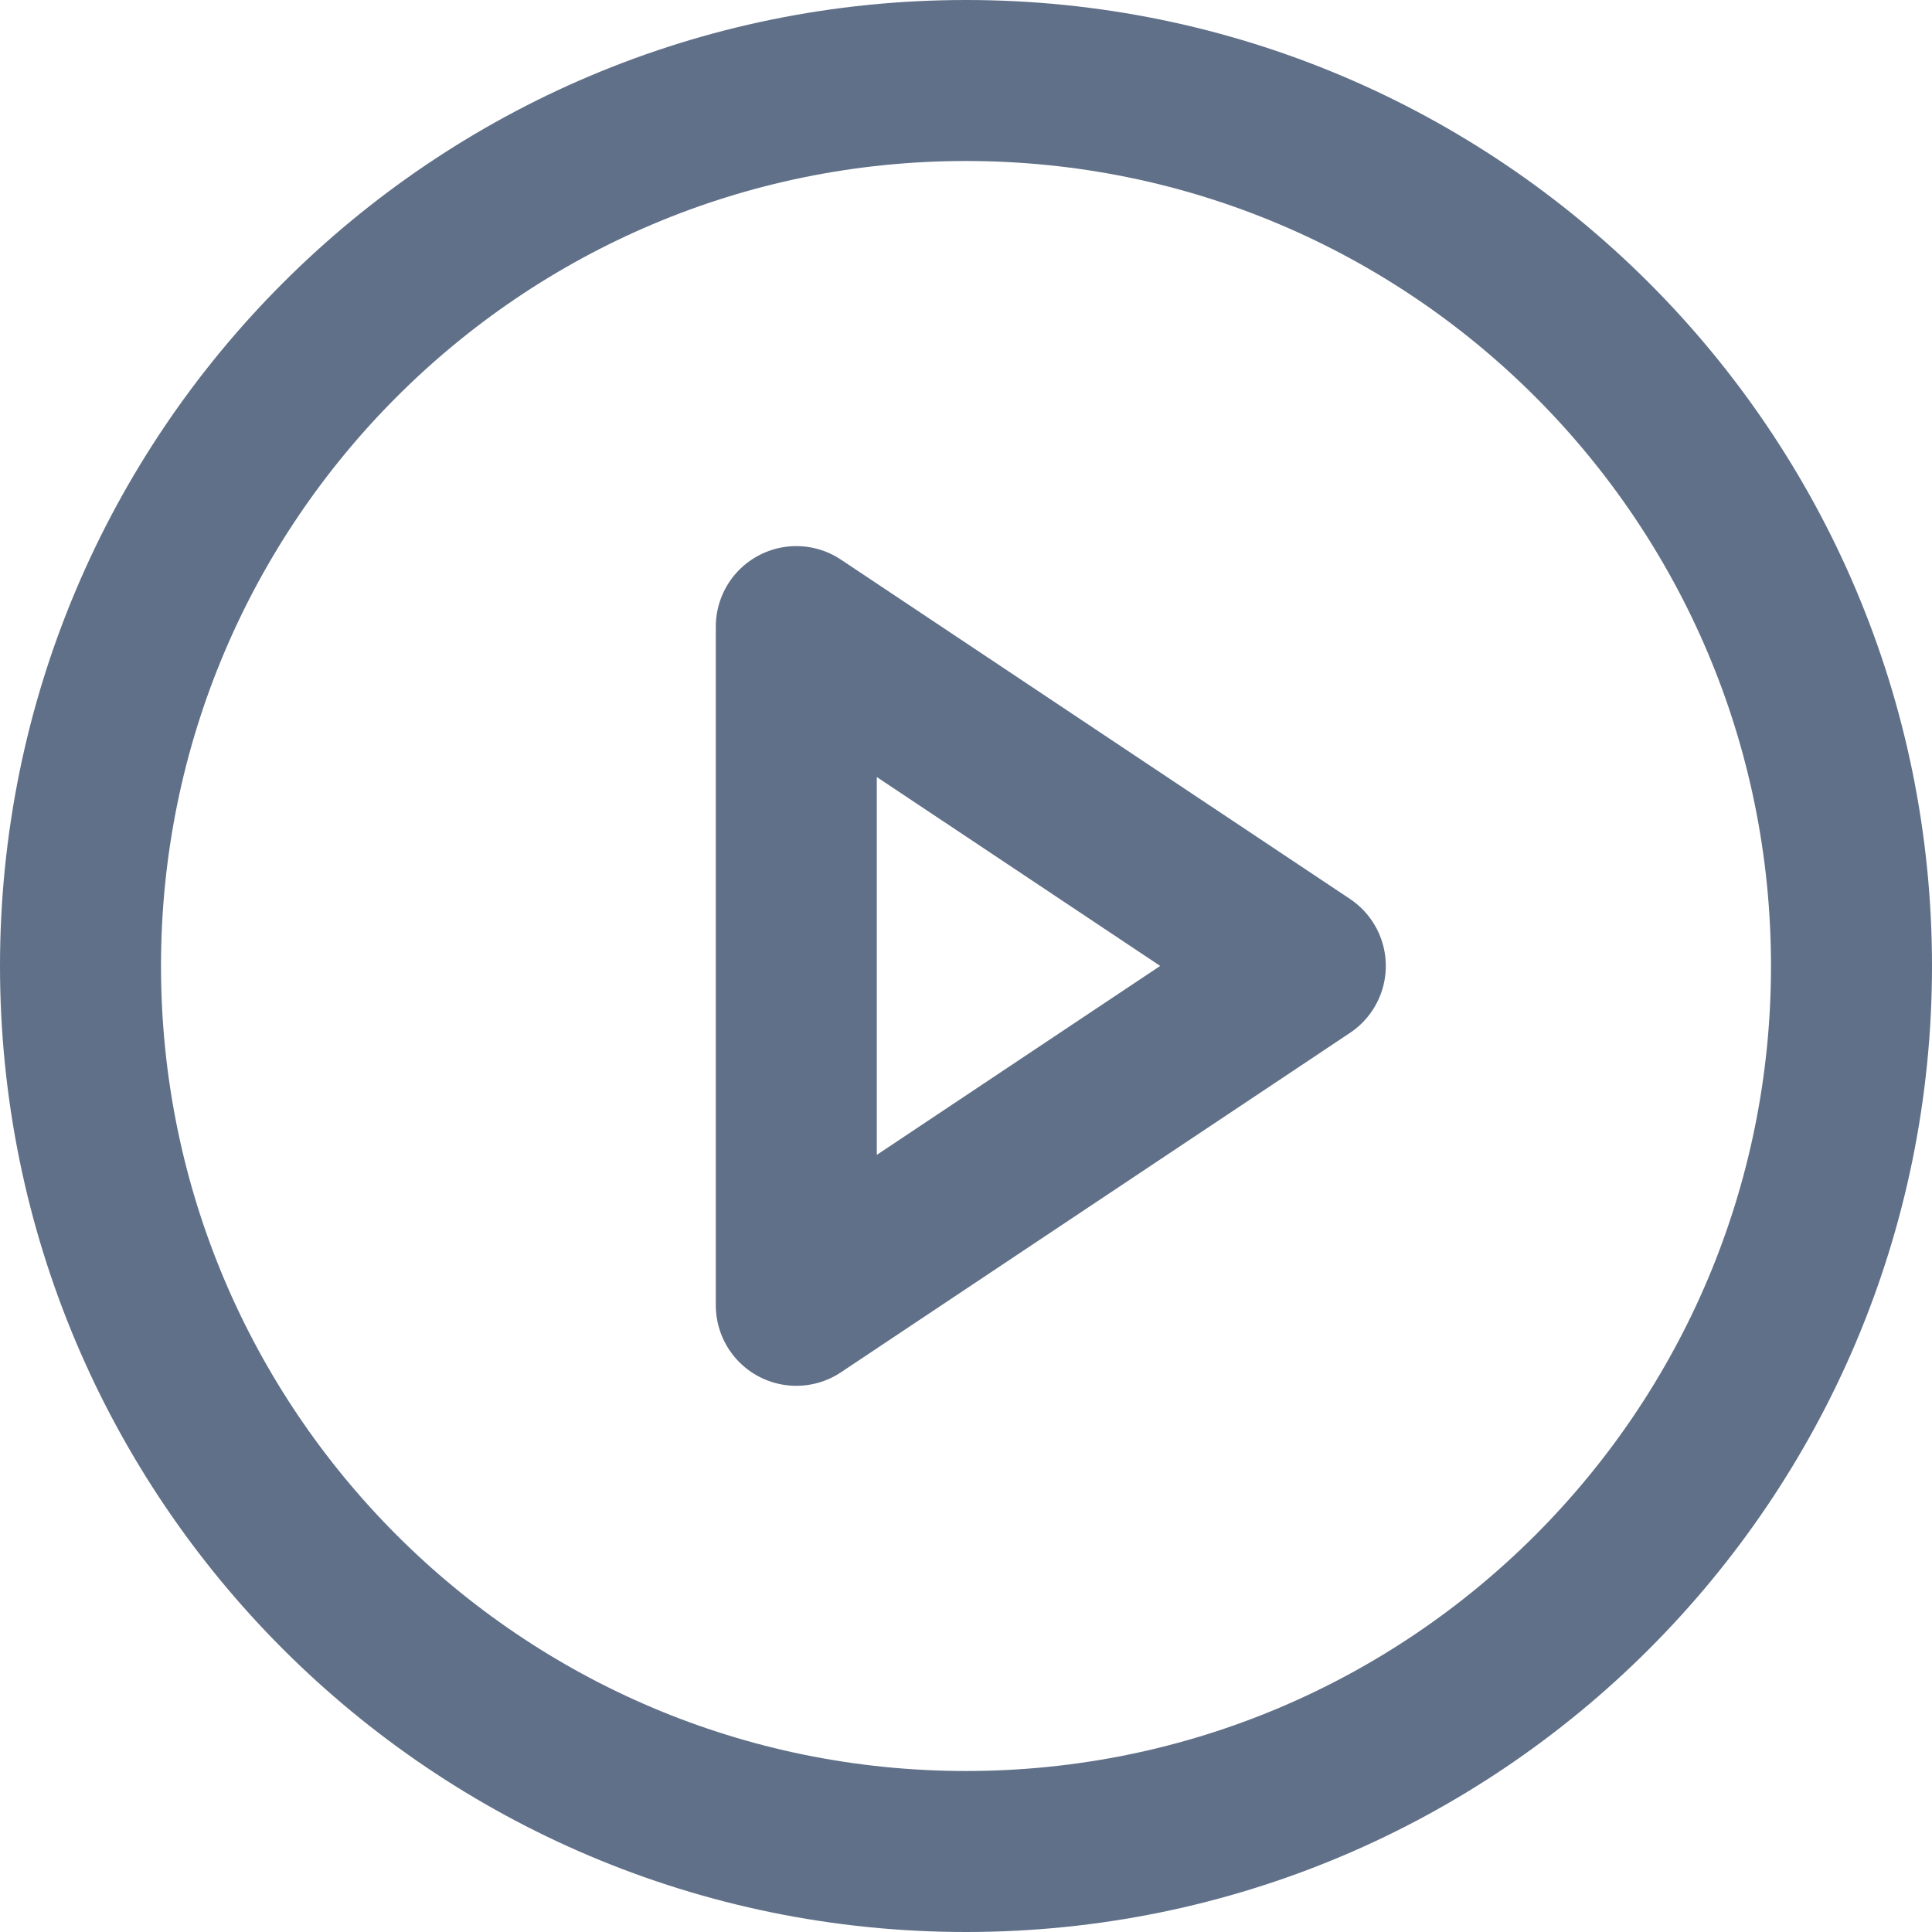
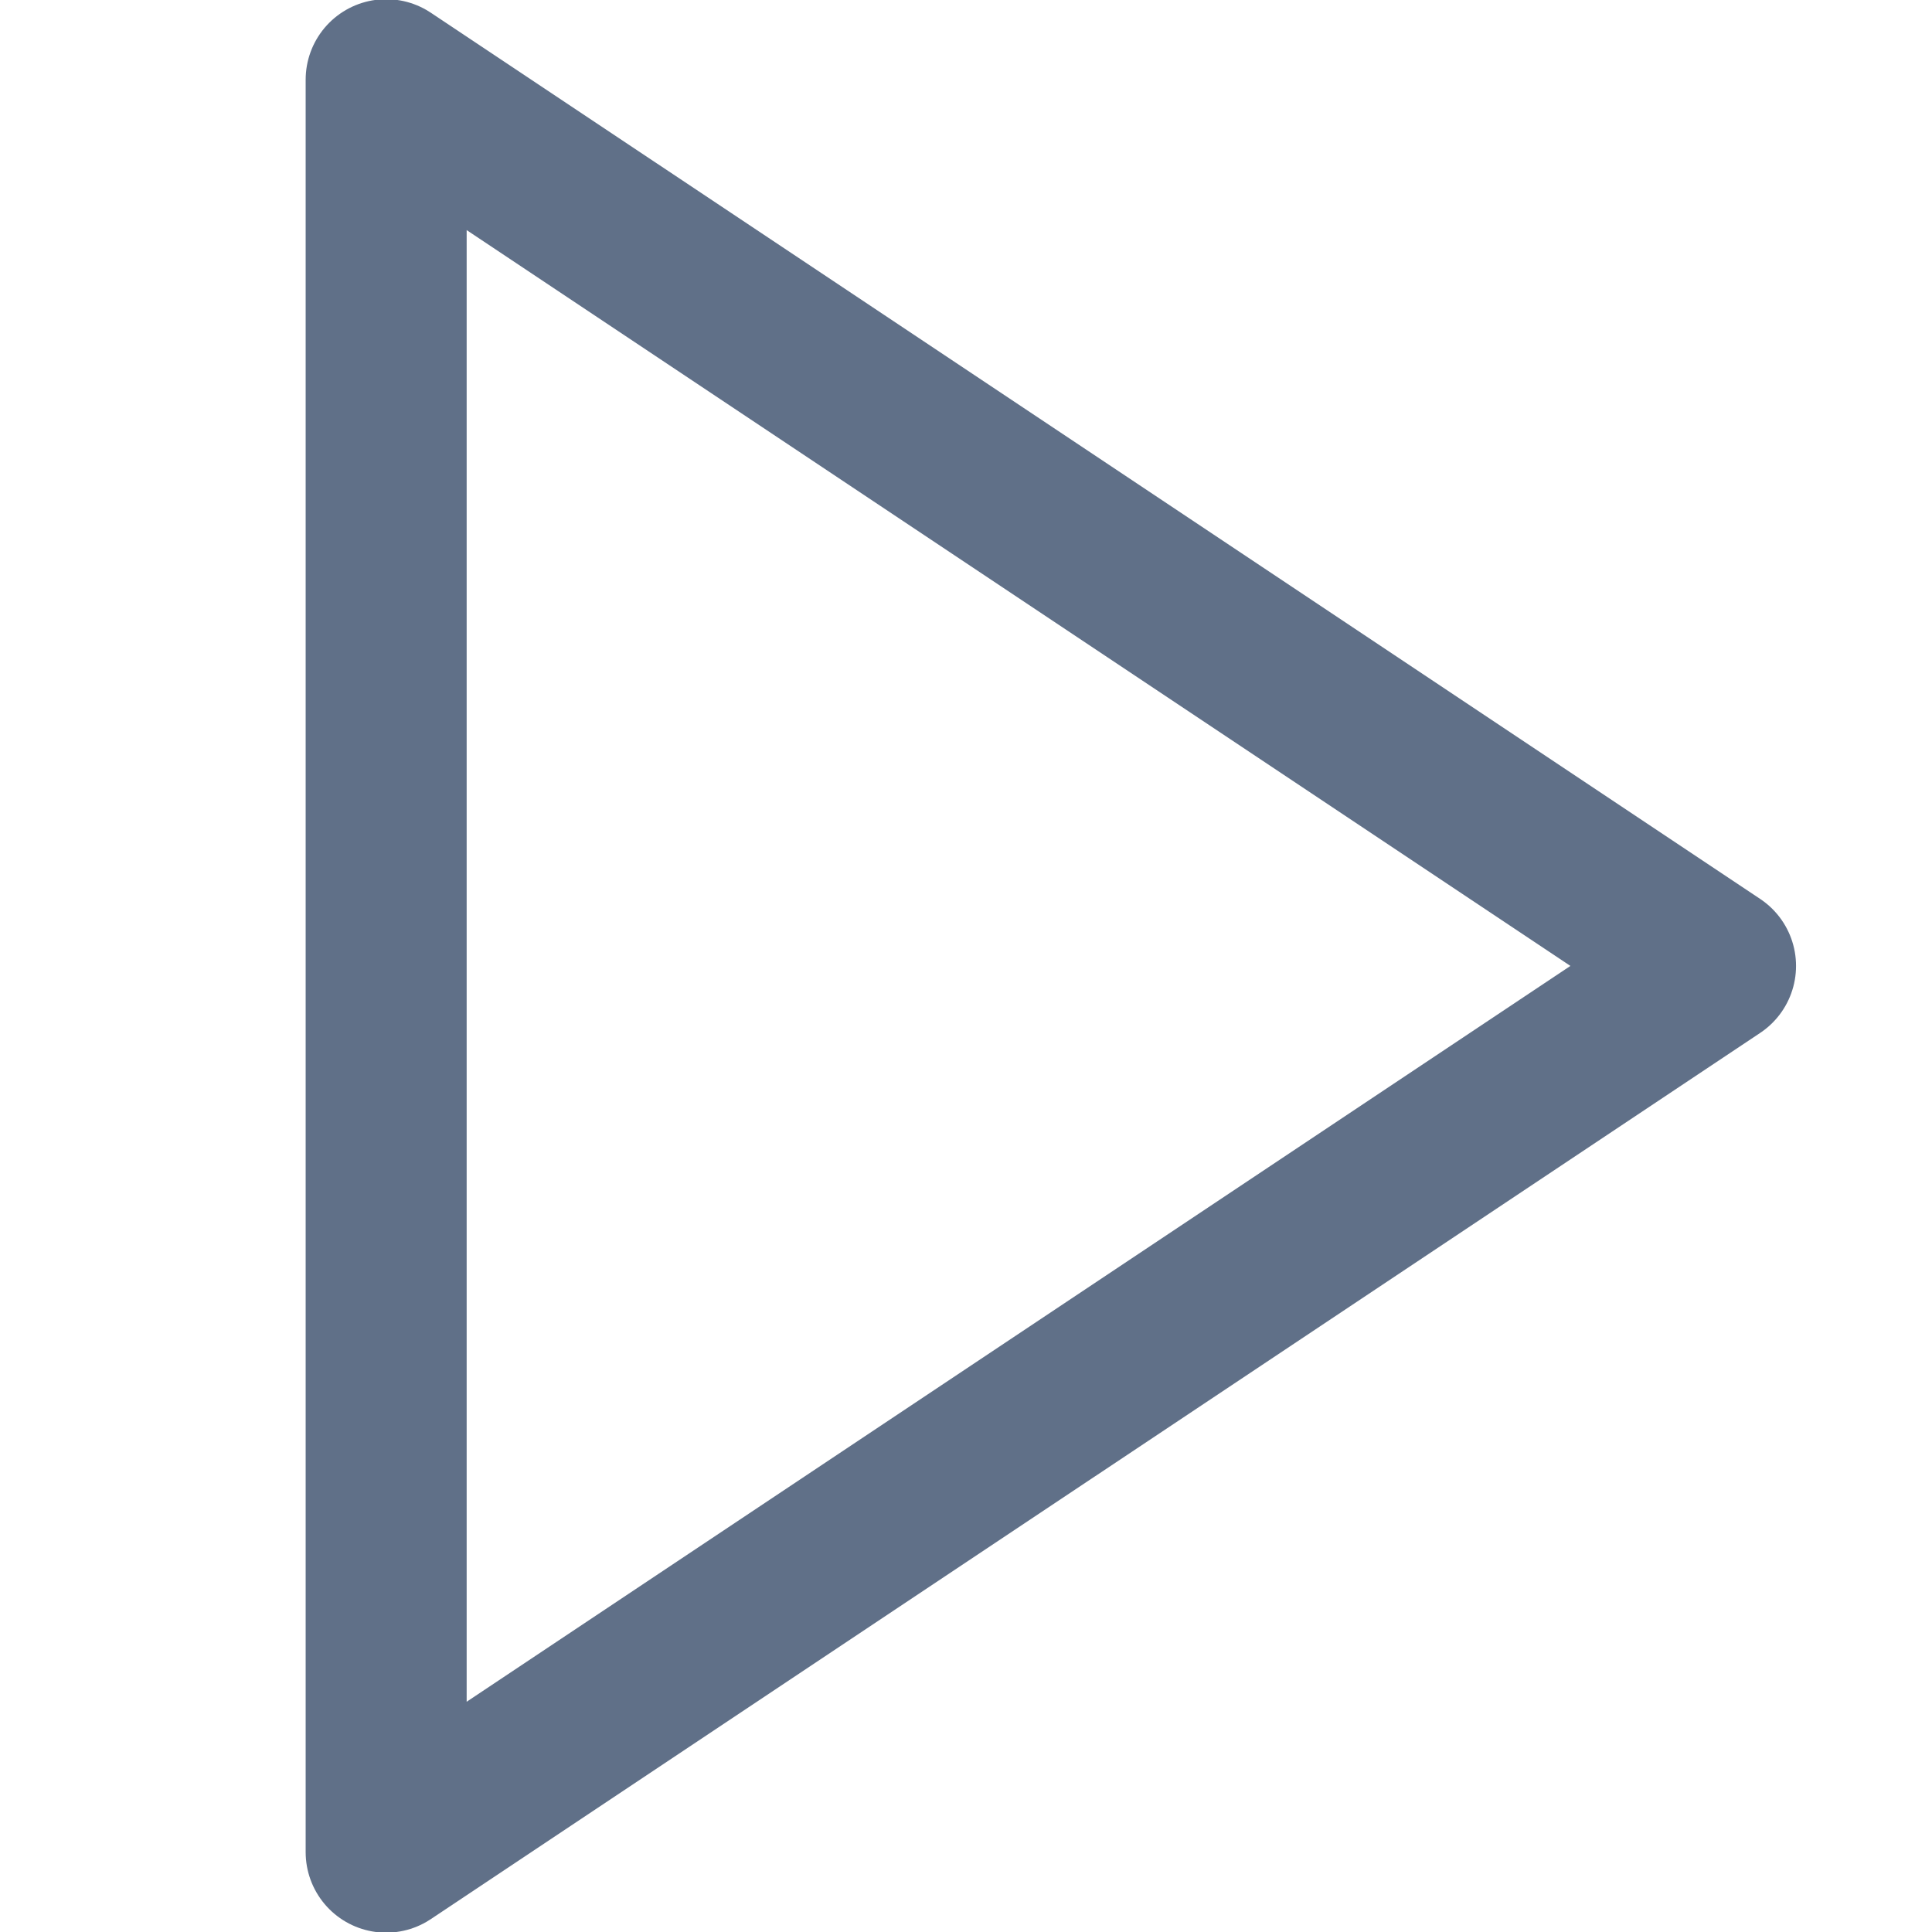
<svg xmlns="http://www.w3.org/2000/svg" width="24" height="24" viewBox="0 0 24 24">
  <defs>
    <clipPath id="clip-play">
      <rect width="24" height="24" />
    </clipPath>
  </defs>
  <g id="play" clip-path="url(#clip-play)">
    <g id="play-circle" transform="translate(-0.539 -0.539)">
-       <circle id="Ellipse_436" data-name="Ellipse 436" cx="11" cy="11" r="11" transform="translate(1.539 1.539)" fill="none" stroke="#607088" stroke-linecap="round" stroke-linejoin="round" stroke-width="2" />
-       <path id="Path_930" data-name="Path 930" d="M10,8l6.323,4.215L10,16.431Z" transform="translate(0.431 0.323)" fill="none" stroke="#607088" stroke-linecap="round" stroke-linejoin="round" stroke-width="2" />
+       <path id="Path_930" data-name="Path 930" d="M10,8,26.514,19.009,10,30.018Z" transform="translate(-4.664 -6.471)" fill="none" stroke="#607088" stroke-linecap="round" stroke-linejoin="round" stroke-width="2" />
    </g>
  </g>
</svg>
